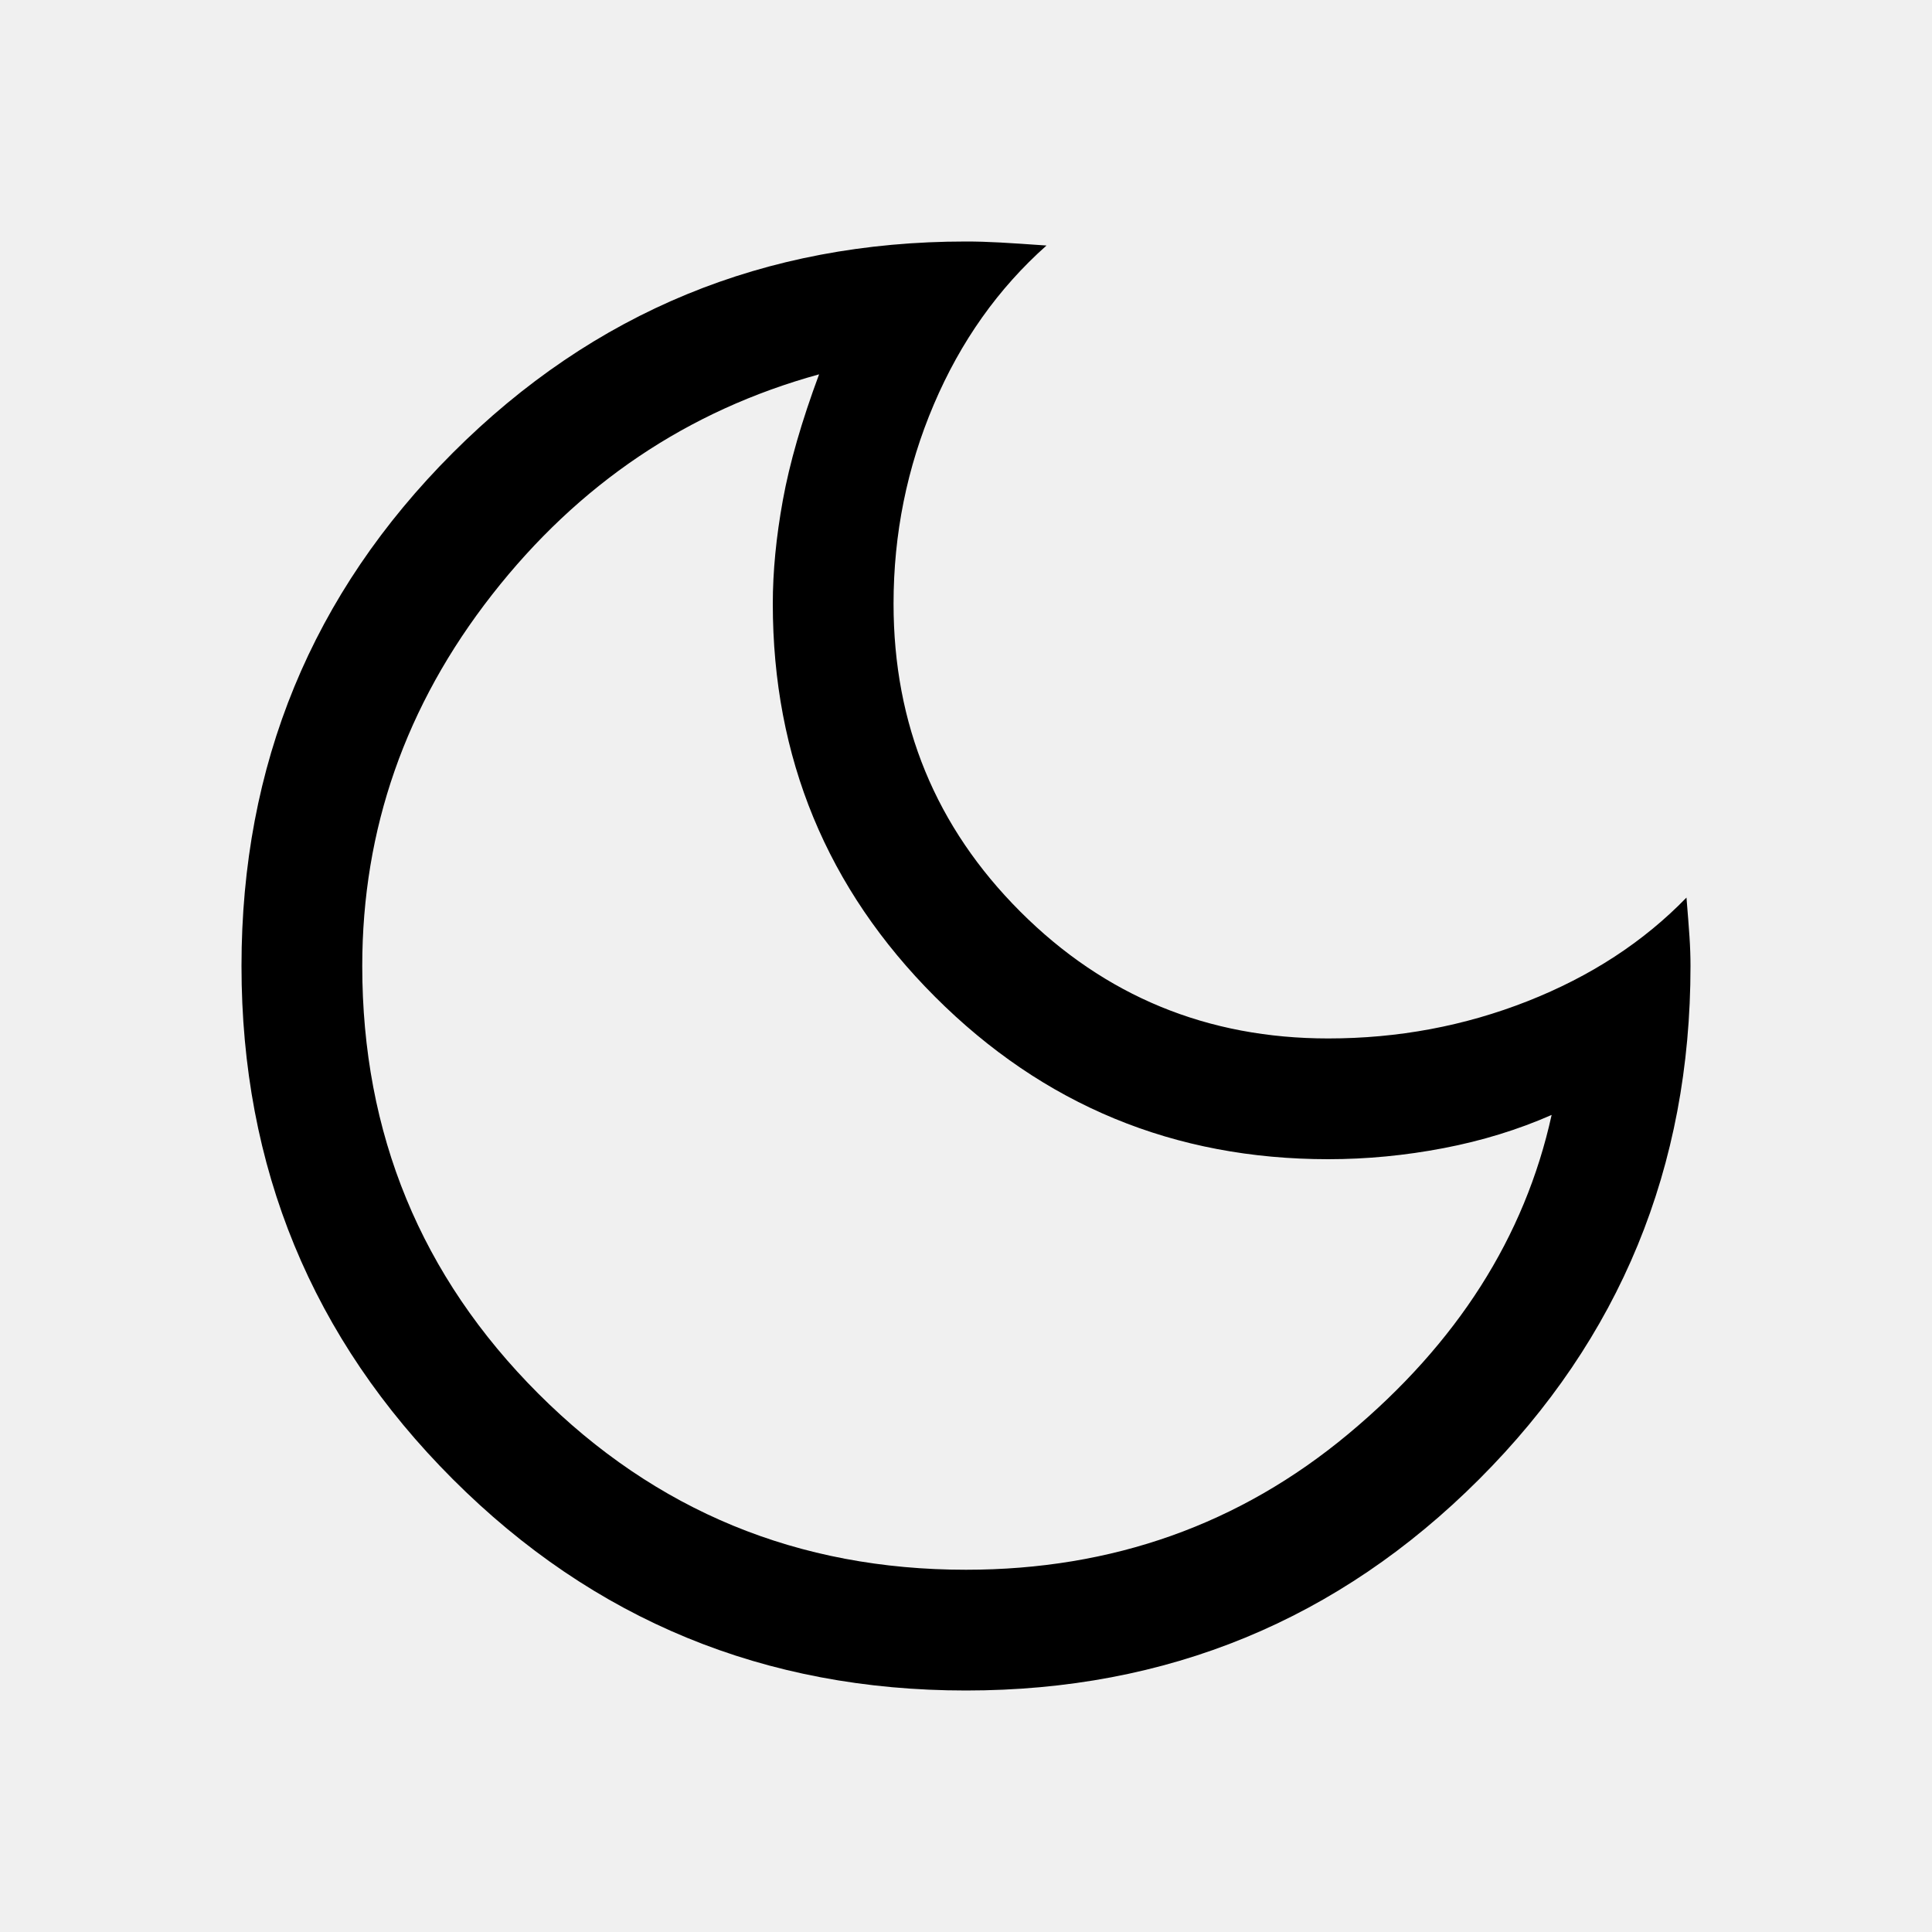
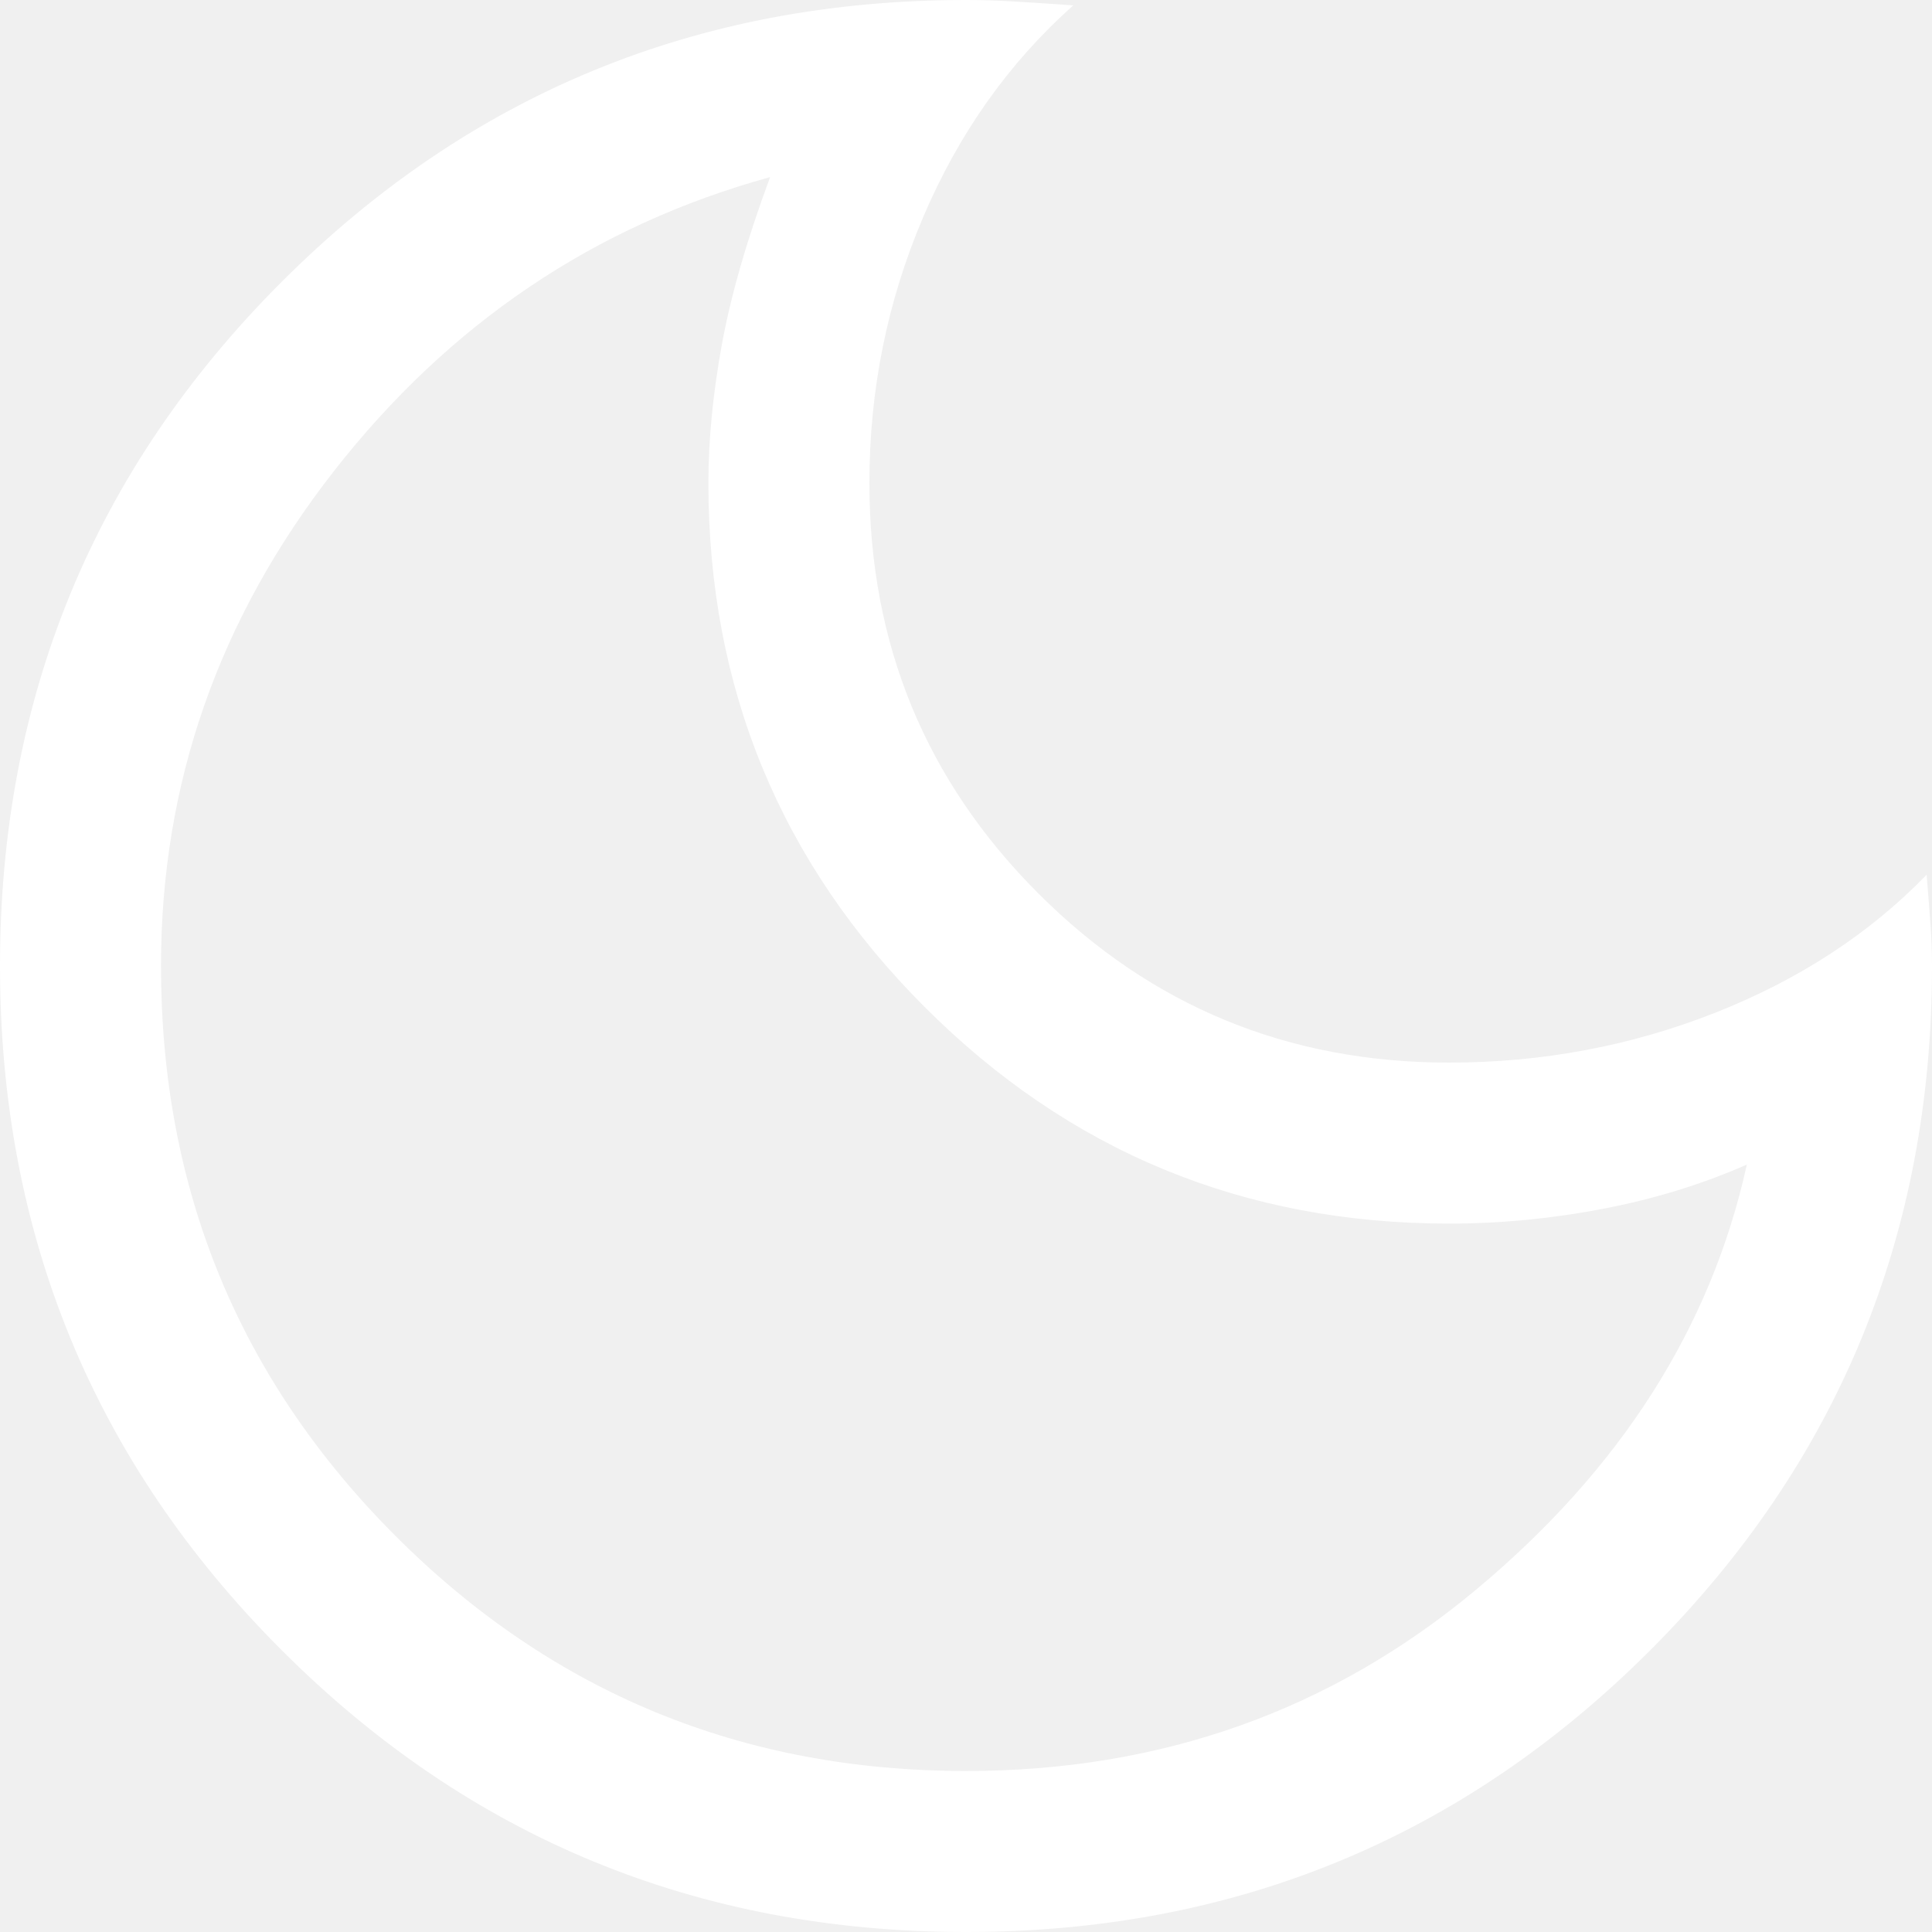
- <svg xmlns="http://www.w3.org/2000/svg" height="48" viewBox="0 -960 960 960" width="48">
-   <path d="M480-120q-150 0-255-105T120-480q0-150 105-255t255-105q8 0 17 .5t23 1.5q-36 32-56 79t-20 99q0 90 63 153t153 63q52 0 99-18.5t79-51.5q1 12 1.5 19.5t.5 14.5q0 150-105 255T480-120Zm0-60q109 0 190-67.5T771-406q-25 11-53.667 16.5Q688.667-384 660-384q-114.689 0-195.345-80.655Q384-545.311 384-660q0-24 5-51.5t18-62.5q-98 27-162.5 109.5T180-480q0 125 87.5 212.5T480-180Zm-4-297Z" />
+ <svg xmlns="http://www.w3.org/2000/svg" width="36" height="36" viewBox="0 0 36 36" fill="none">
+   <path d="M18 36C13 36 8.75 34.25 5.25 30.75C1.75 27.25 0 23 0 18C0 13 1.75 8.75 5.25 5.25C8.75 1.75 13 0 18 0C18.267 0 18.55 0.008 18.85 0.025C19.15 0.042 19.533 0.067 20 0.1C18.8 1.167 17.867 2.483 17.2 4.05C16.533 5.617 16.2 7.267 16.2 9C16.2 12 17.25 14.55 19.35 16.65C21.45 18.75 24 19.8 27 19.8C28.733 19.8 30.383 19.492 31.95 18.875C33.517 18.258 34.833 17.4 35.9 16.3C35.933 16.7 35.958 17.025 35.975 17.275C35.992 17.525 36 17.767 36 18C36 23 34.25 27.25 30.75 30.75C27.25 34.25 23 36 18 36ZM18 33C21.633 33 24.8 31.875 27.5 29.625C30.2 27.375 31.883 24.733 32.55 21.7C31.717 22.067 30.822 22.342 29.867 22.525C28.911 22.708 27.956 22.8 27 22.8C23.177 22.8 19.921 21.456 17.233 18.767C14.544 16.079 13.2 12.823 13.2 9C13.2 8.2 13.283 7.342 13.45 6.425C13.617 5.508 13.917 4.467 14.35 3.3C11.083 4.2 8.375 6.025 6.225 8.775C4.075 11.525 3 14.6 3 18C3 22.167 4.458 25.708 7.375 28.625C10.292 31.542 13.833 33 18 33Z" fill="white" />
</svg>
